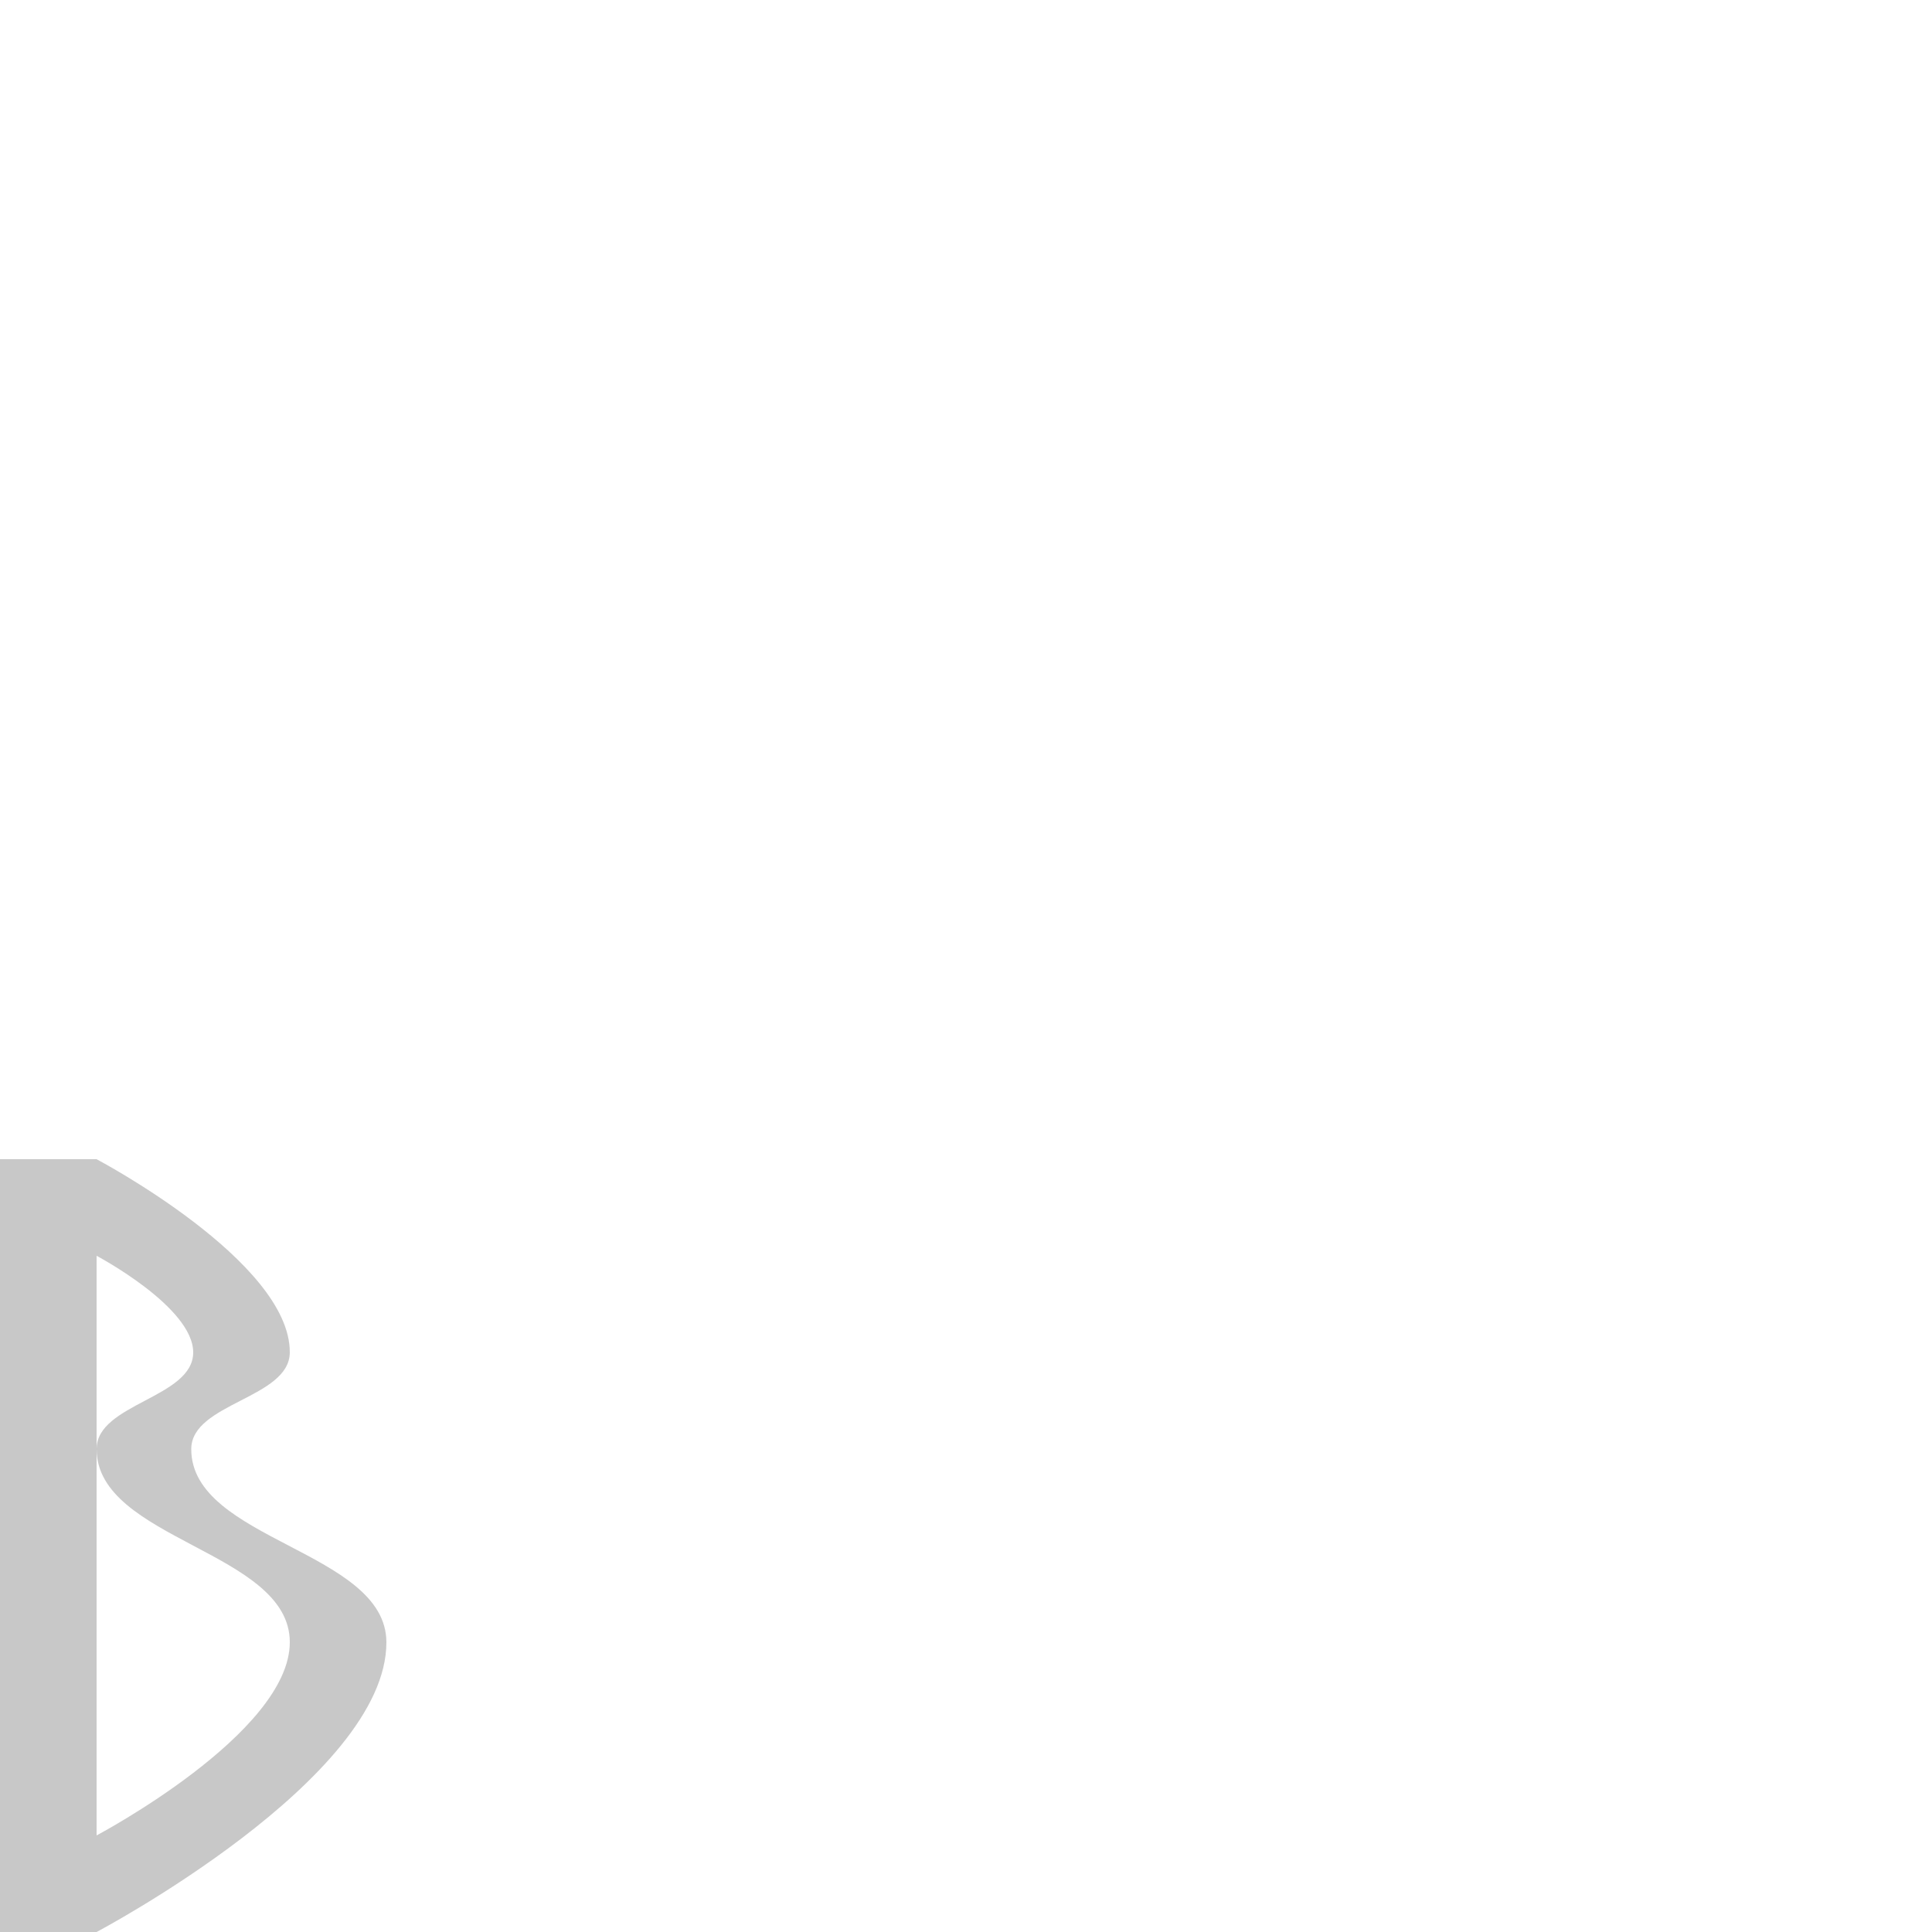
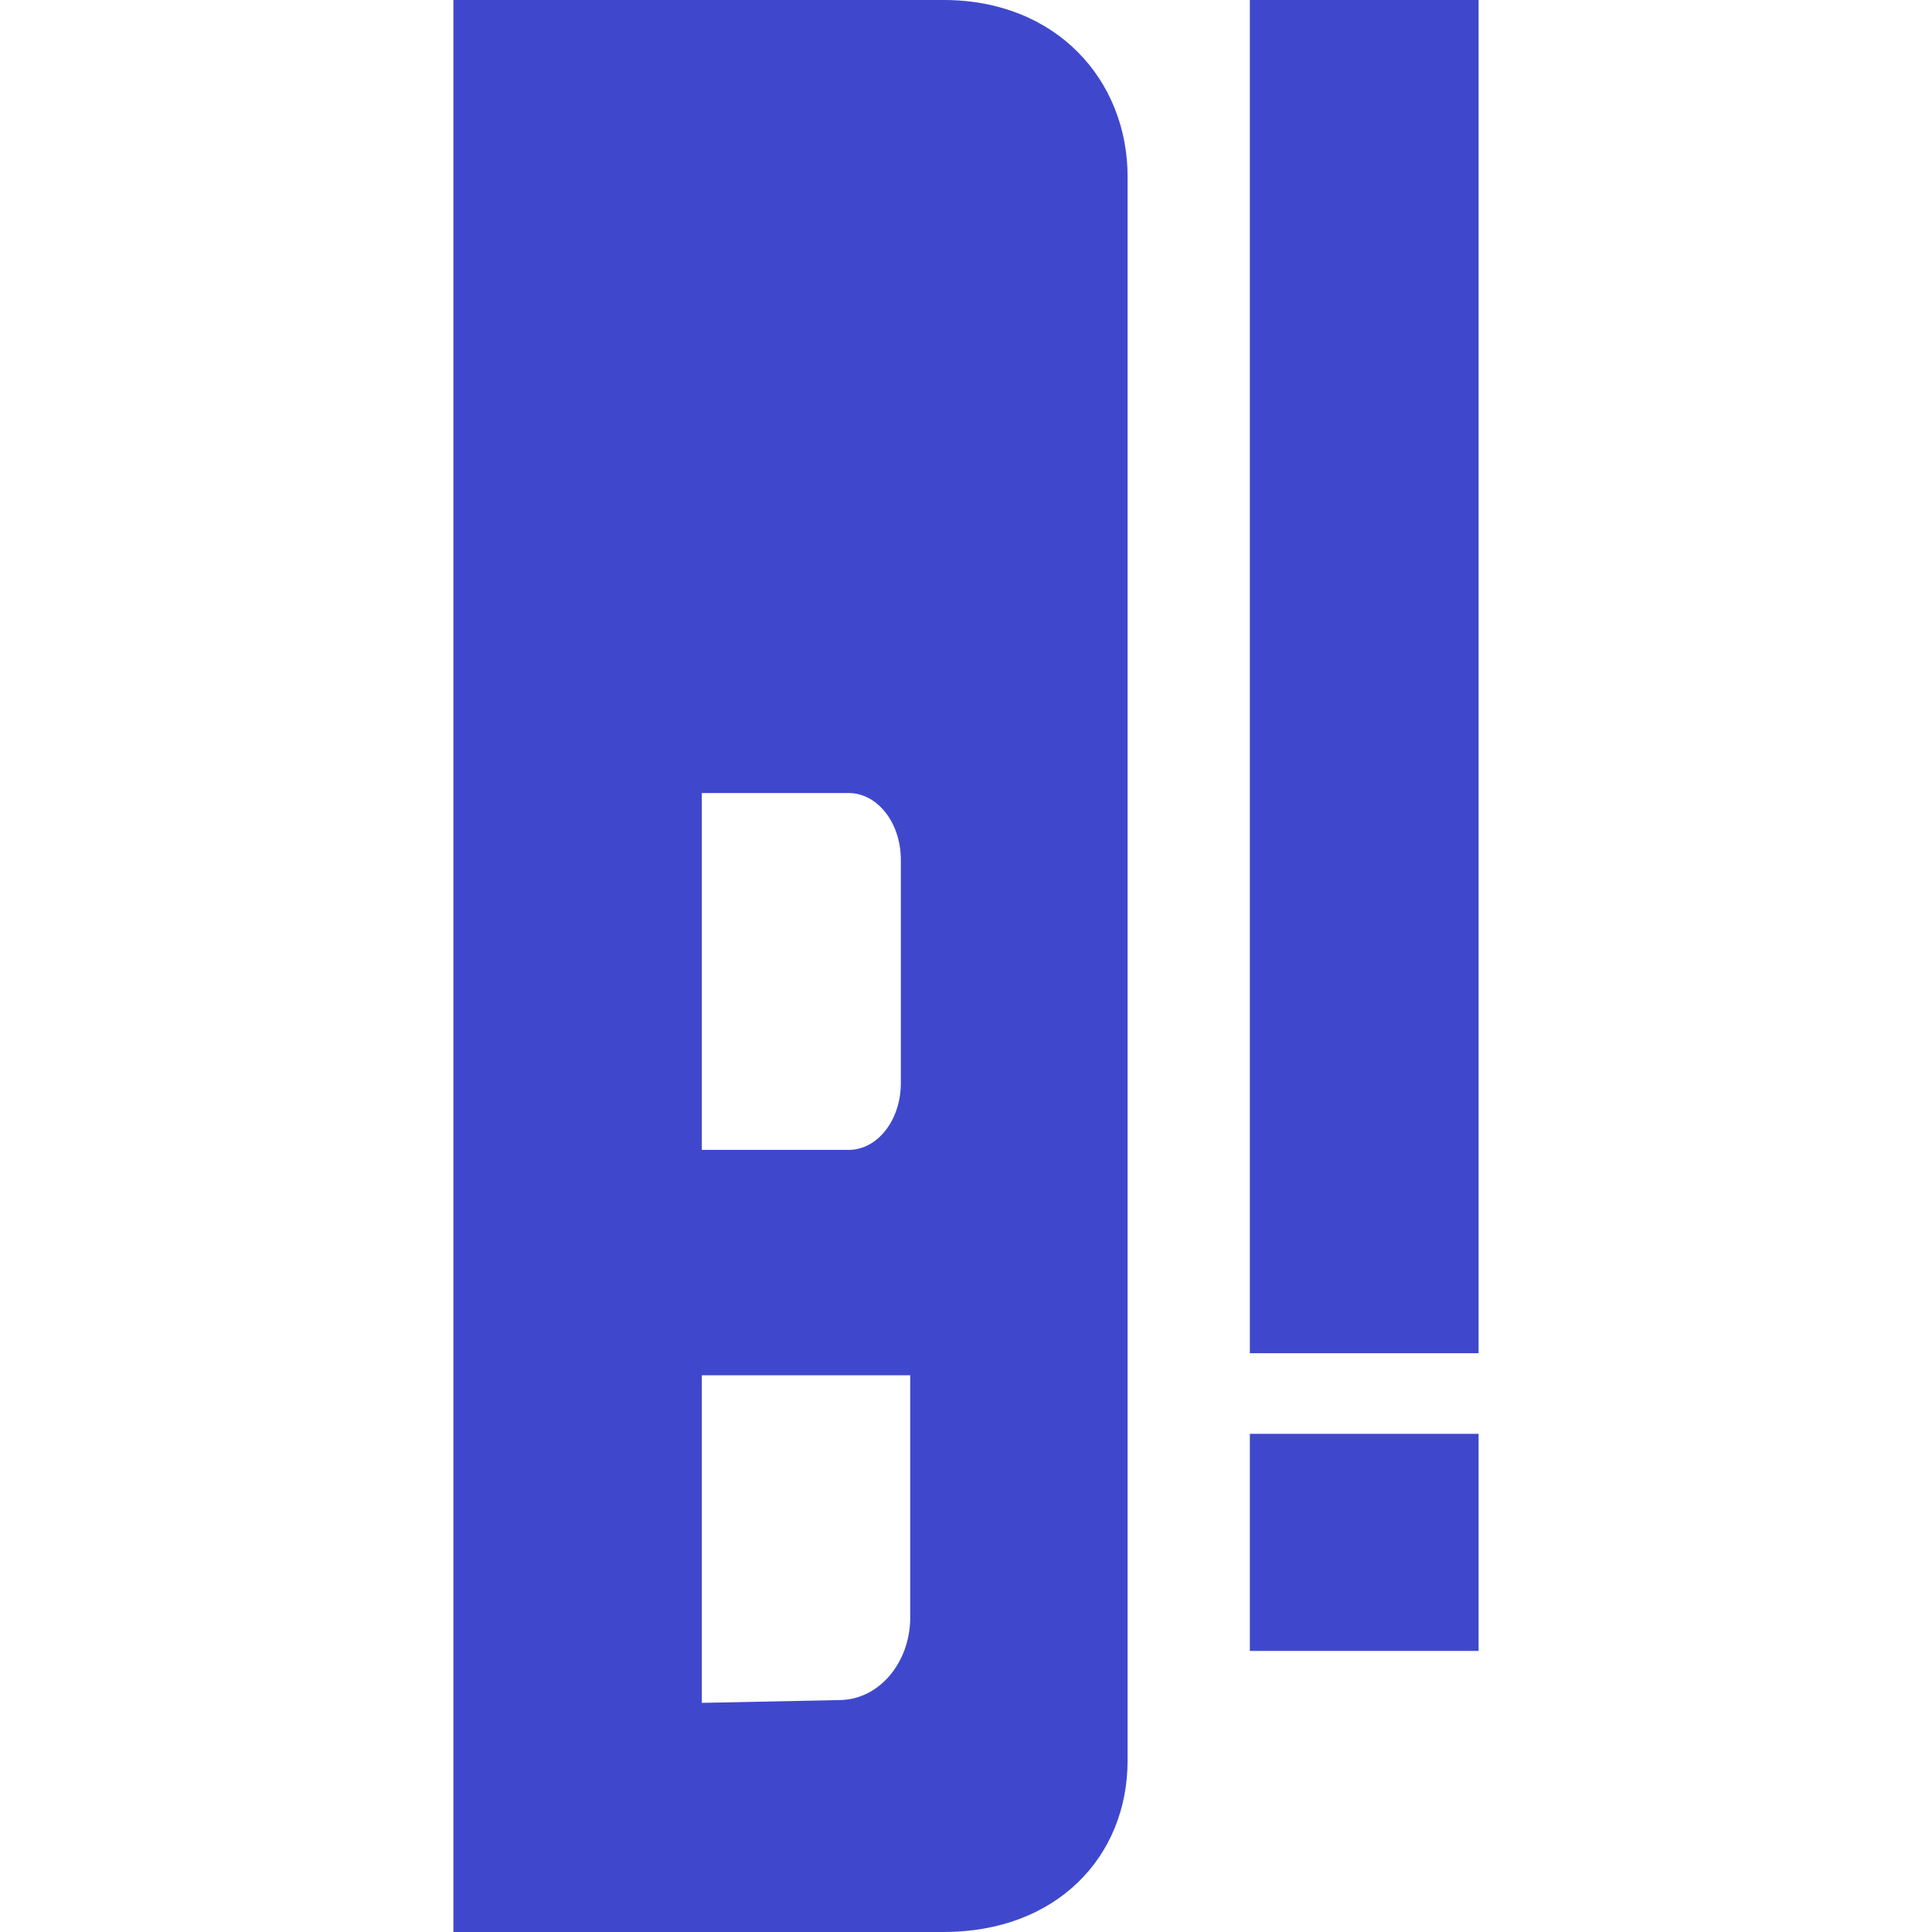
- <svg xmlns="http://www.w3.org/2000/svg" width="1000" height="1000" viewBox="0 0 264.583 264.583" version="1.1" id="svg8">
-   <defs id="defs2" />
-   <g id="layer1" transform="translate(0,-32.41665)">
-     <path style="opacity:0.99;fill:#c8c8c8;fill-opacity:1;fill-rule:nonzero;stroke:none;stroke-width:1.323;stroke-linecap:round;stroke-linejoin:round;stroke-miterlimit:4;stroke-dasharray:none;stroke-dashoffset:0;stroke-opacity:1;paint-order:normal" d="m 0,191.167 h 13.229 v 92.604 c 0,0 26.458,-13.986 26.458,-26.458 -10e-7,-12.473 -26.458,-13.986 -26.458,-26.458 -1e-6,-6.236 13.229,-6.993 13.229,-13.229 -1e-6,-6.236 -13.229,-13.229 -13.229,-13.229 v -13.229 c 0,0 26.52,13.986 26.458,26.458 -0.031,6.299 -13.478,6.93 -13.494,13.229 -0.031,12.535 26.692,13.923 26.723,26.458 0.047,18.709 -39.688,39.688 -39.688,39.688 H 0 Z" id="rect815" />
+ <svg xmlns="http://www.w3.org/2000/svg" version="1.0" width="282.564" height="282.564" viewBox="0 0 226.052 226.052" preserveAspectRatio="xMidYMid meet" id="svg2">
+   <defs id="defs30" />
+   <g id="g1569" transform="translate(53.05055)">
+     <path id="rect4359" style="fill:#3f48cc;fill-opacity:1;fill-rule:nonzero;stroke:none;stroke-width:1;stroke-linecap:round;stroke-linejoin:round;stroke-miterlimit:4;stroke-dasharray:none;stroke-opacity:1" d="M 0,1.5234393e-6 V 226.052 h 29.066 28.294 c 13.198,0 21.523,-8.783 21.523,-20.069 V 20.673 C 78.883,9.388 70.558,1.5234393e-6 57.359,1.5234393e-6 H 54.977 Z M 29.066,92.788 H 46.237 c 3.387,0 6.114,3.484 6.114,7.811 v 26.133 c -5.2e-5,4.327 -2.727,7.811 -6.114,7.811 H 29.066 Z m 0,68.127 h 24.386 v 28.297 c 0,5.375 -3.709,9.702 -8.314,9.702 l -16.072,0.328 z" />
+     <path style="fill:#3f48cc;fill-opacity:1;fill-rule:nonzero;stroke:none;stroke-width:1;stroke-linecap:round;stroke-linejoin:round;stroke-miterlimit:4;stroke-dasharray:none;stroke-opacity:1" d="M 93.186,1.5234393e-6 V 158.333 h 26.764 V 1.5234393e-6 Z M 93.186,167.765 v 25.4 h 26.764 v -25.4 z" id="rect4359-3" />
  </g>
</svg>
